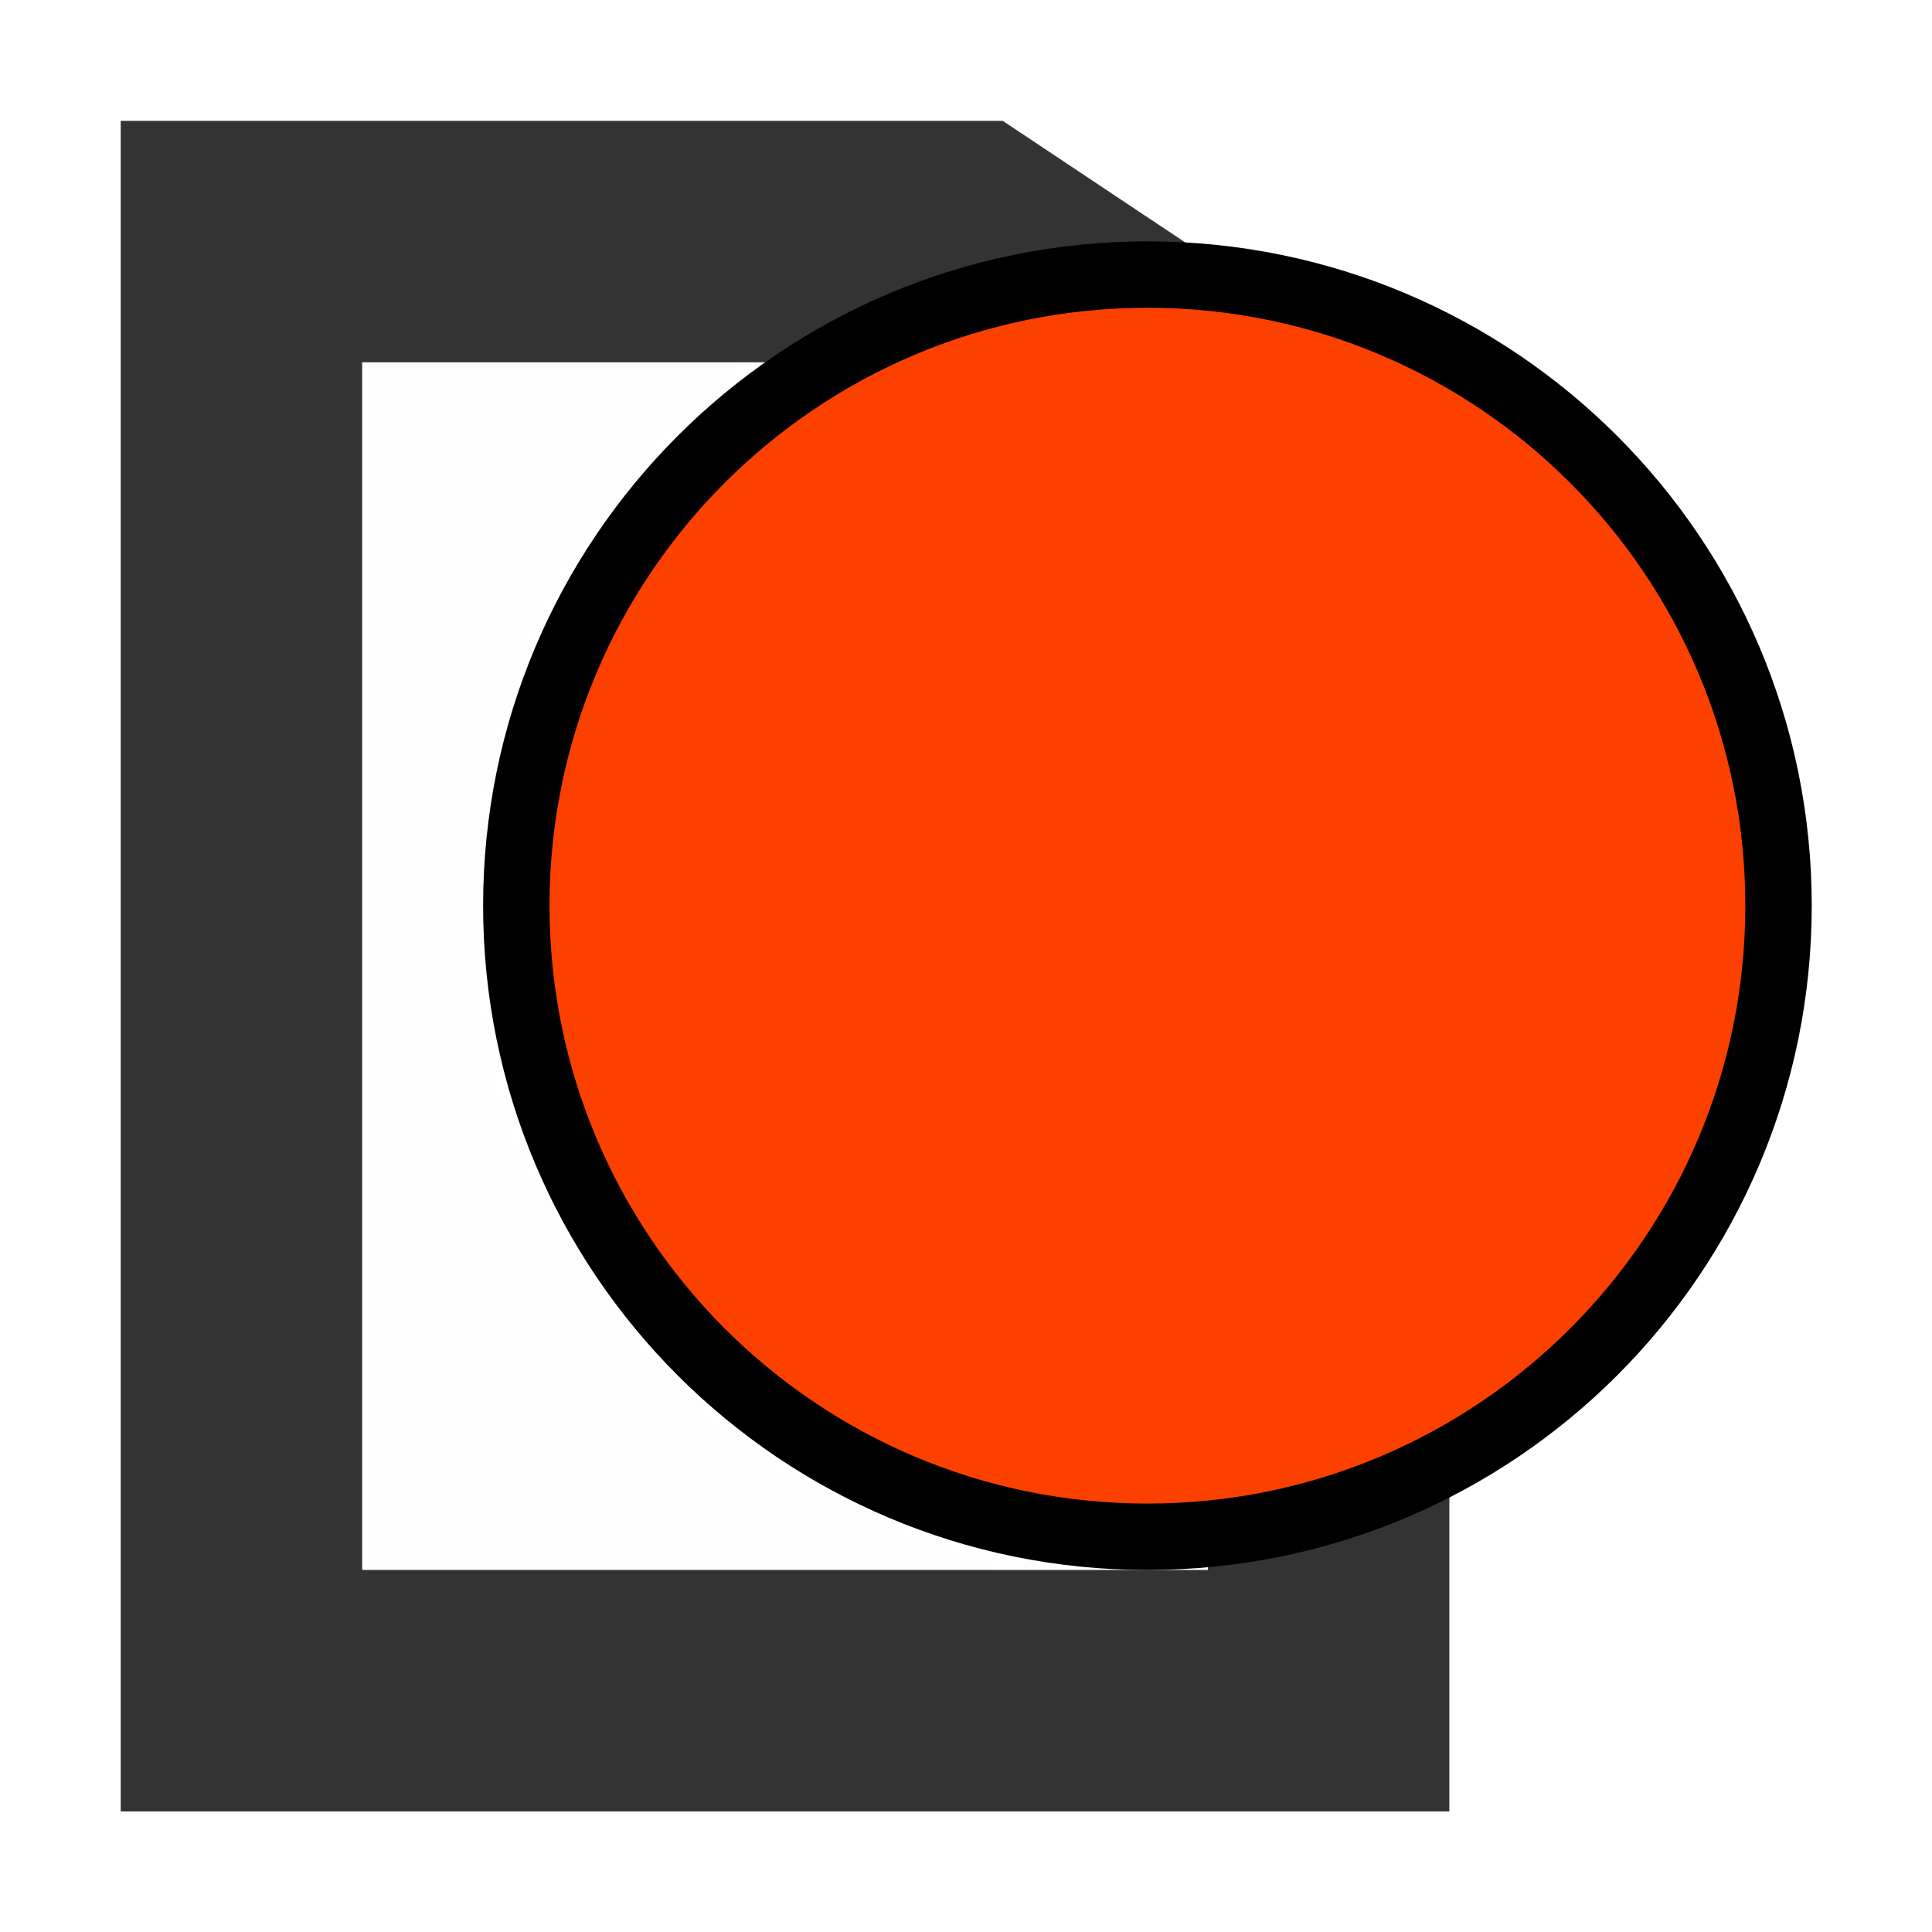
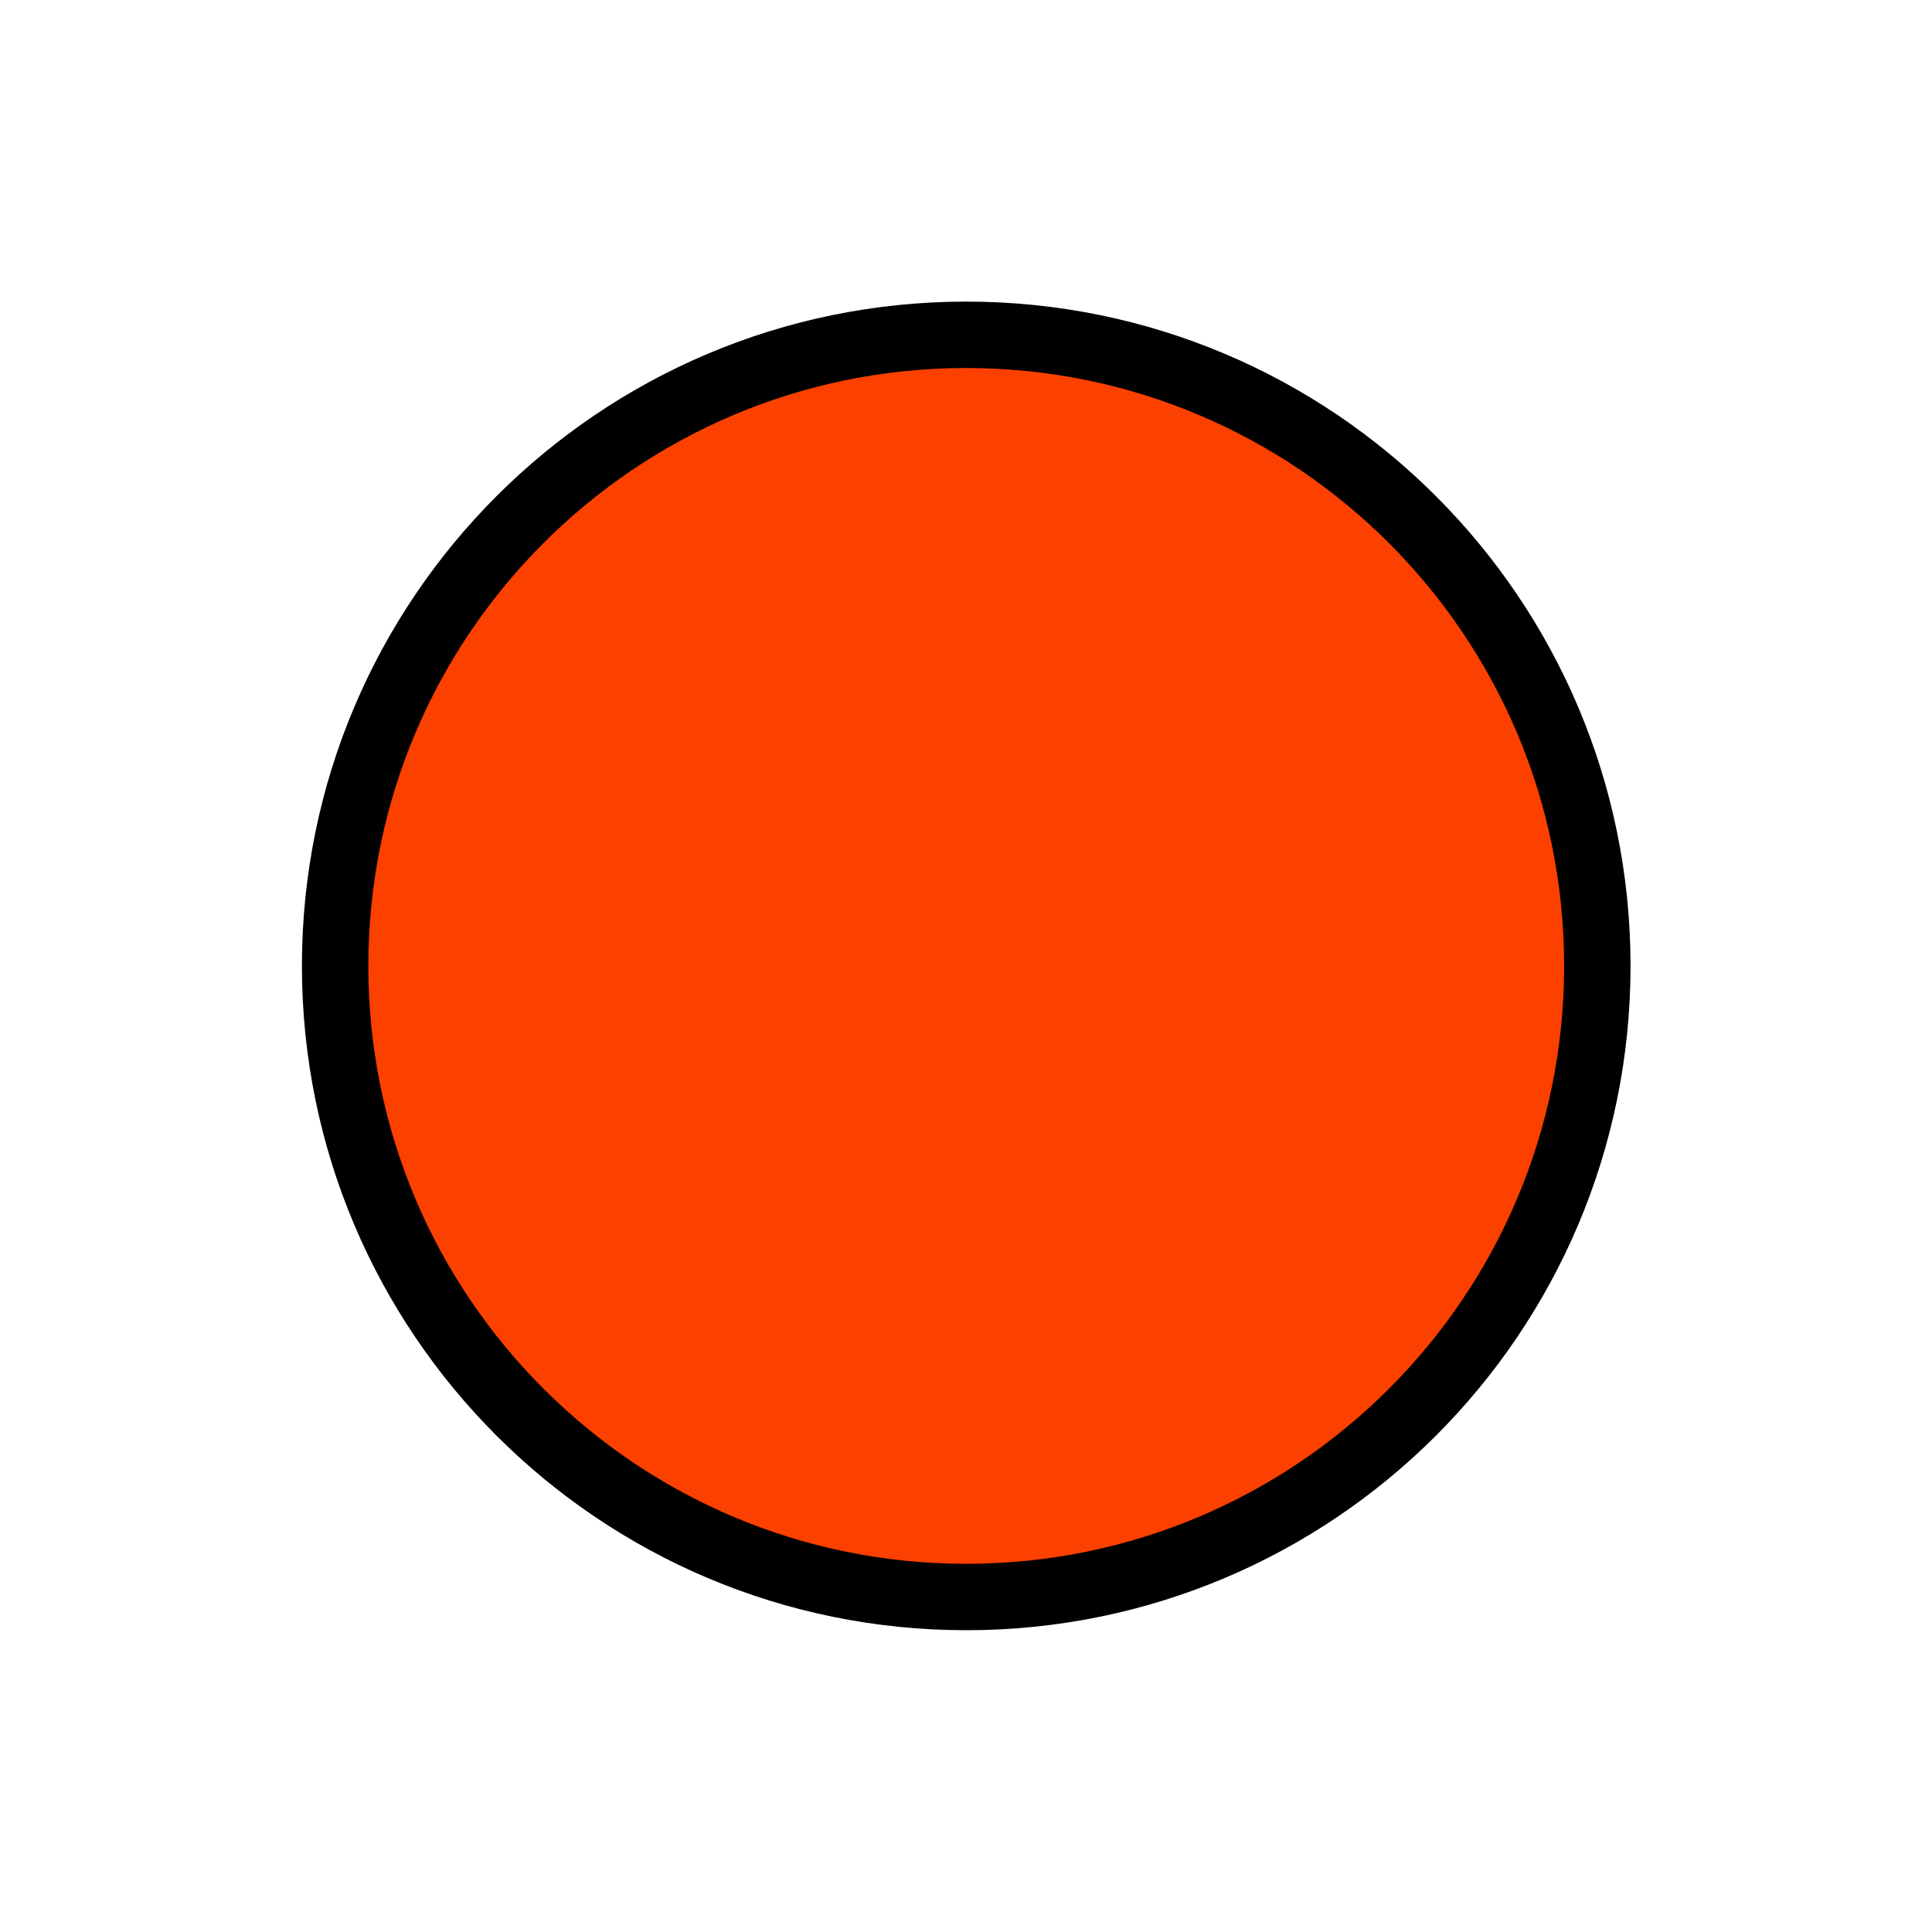
<svg xmlns="http://www.w3.org/2000/svg" width="16" height="16" viewBox="0 0 4.233 4.233" version="1.1" id="svg8">
  <defs id="defs2" />
  <g id="layer1" transform="translate(0,-292.7667)">
-     <path style="fill:#fffdfd;fill-opacity:1;stroke:#333333;stroke-width:0.529;stroke-linecap:butt;stroke-linejoin:miter;stroke-miterlimit:4;stroke-dasharray:none;stroke-opacity:1" d="M 0.529,293.296 H 2.117 l 0.794,0.529 v 2.646 H 0.529 Z" id="path817" />
-     <circle style="opacity:1;fill:#fb4000;fill-opacity:1;fill-rule:nonzero;stroke:#000000;stroke-width:0.291;stroke-linecap:round;stroke-linejoin:round;stroke-miterlimit:4;stroke-dasharray:none;stroke-opacity:1;paint-order:stroke fill markers" id="path863" cx="2.514" cy="294.751" r="1.31" />
+     <circle style="opacity:1;fill:#fb4000;fill-opacity:1;fill-rule:nonzero;stroke:#000000;stroke-width:0.291;stroke-linecap:round;stroke-linejoin:round;stroke-miterlimit:4;stroke-dasharray:none;stroke-opacity:1;paint-order:stroke fill markers" id="path863" cx="2.117" cy="294.883" r="1.31" />
  </g>
</svg>
